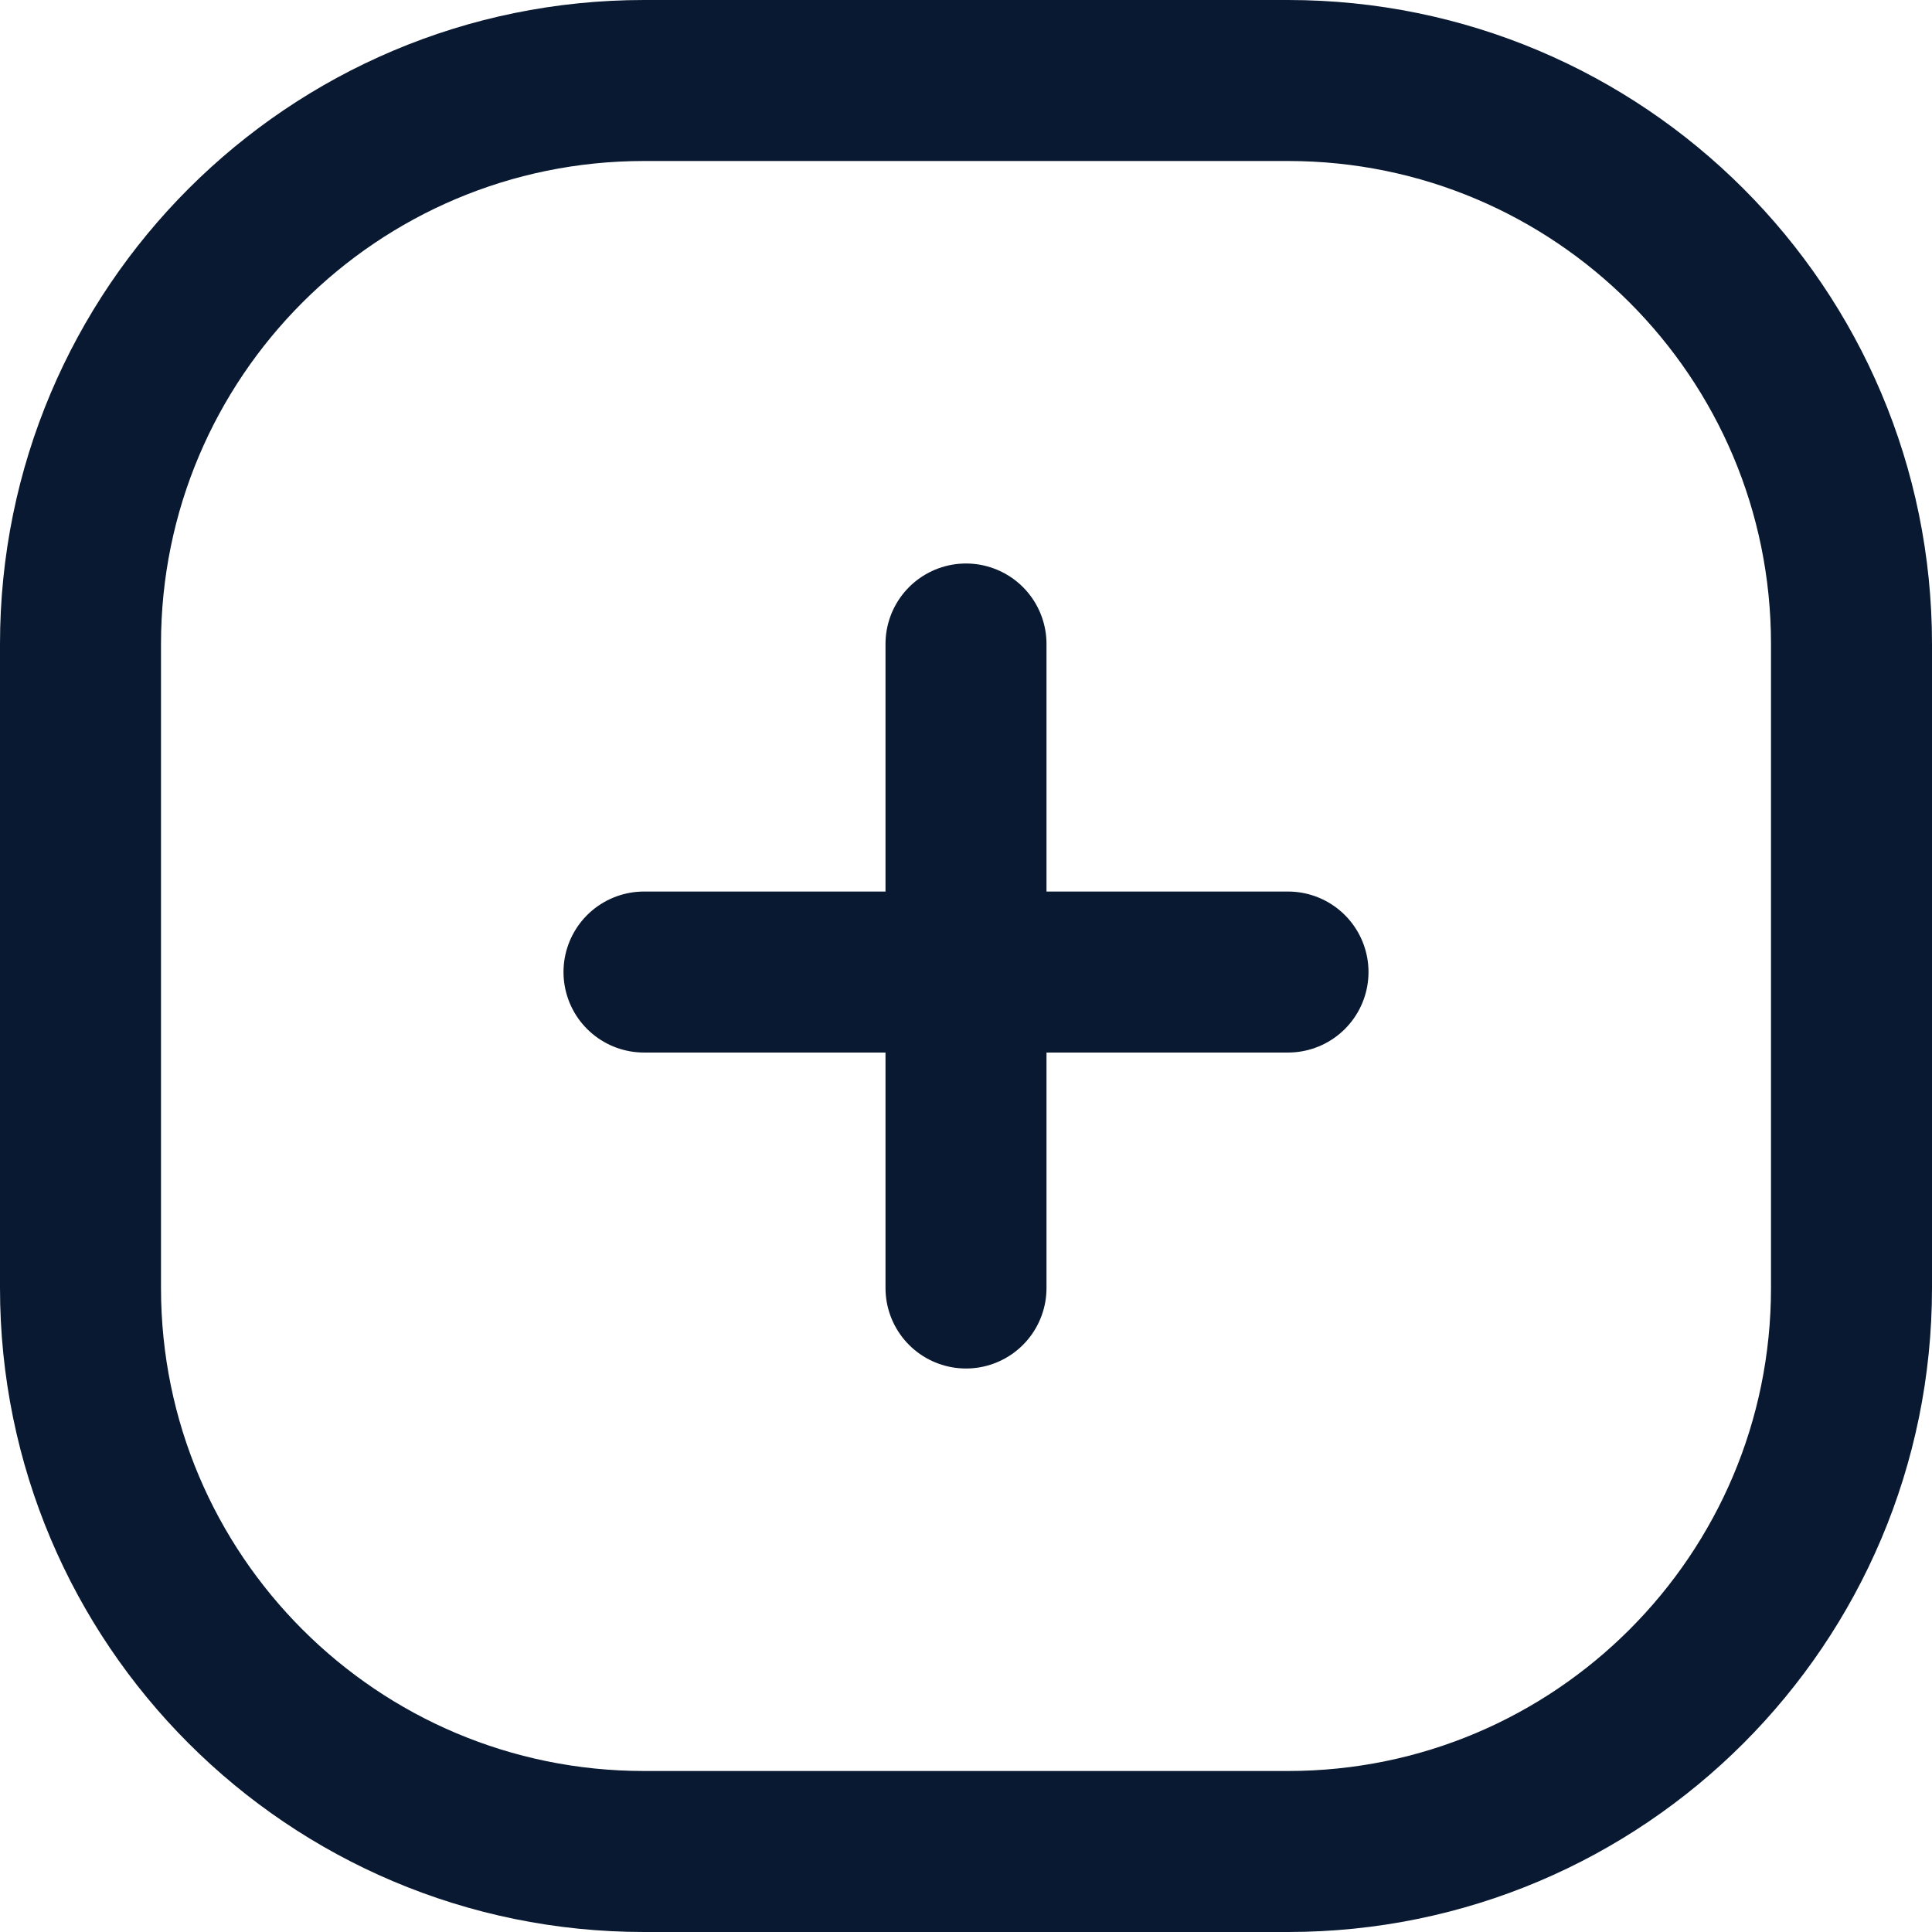
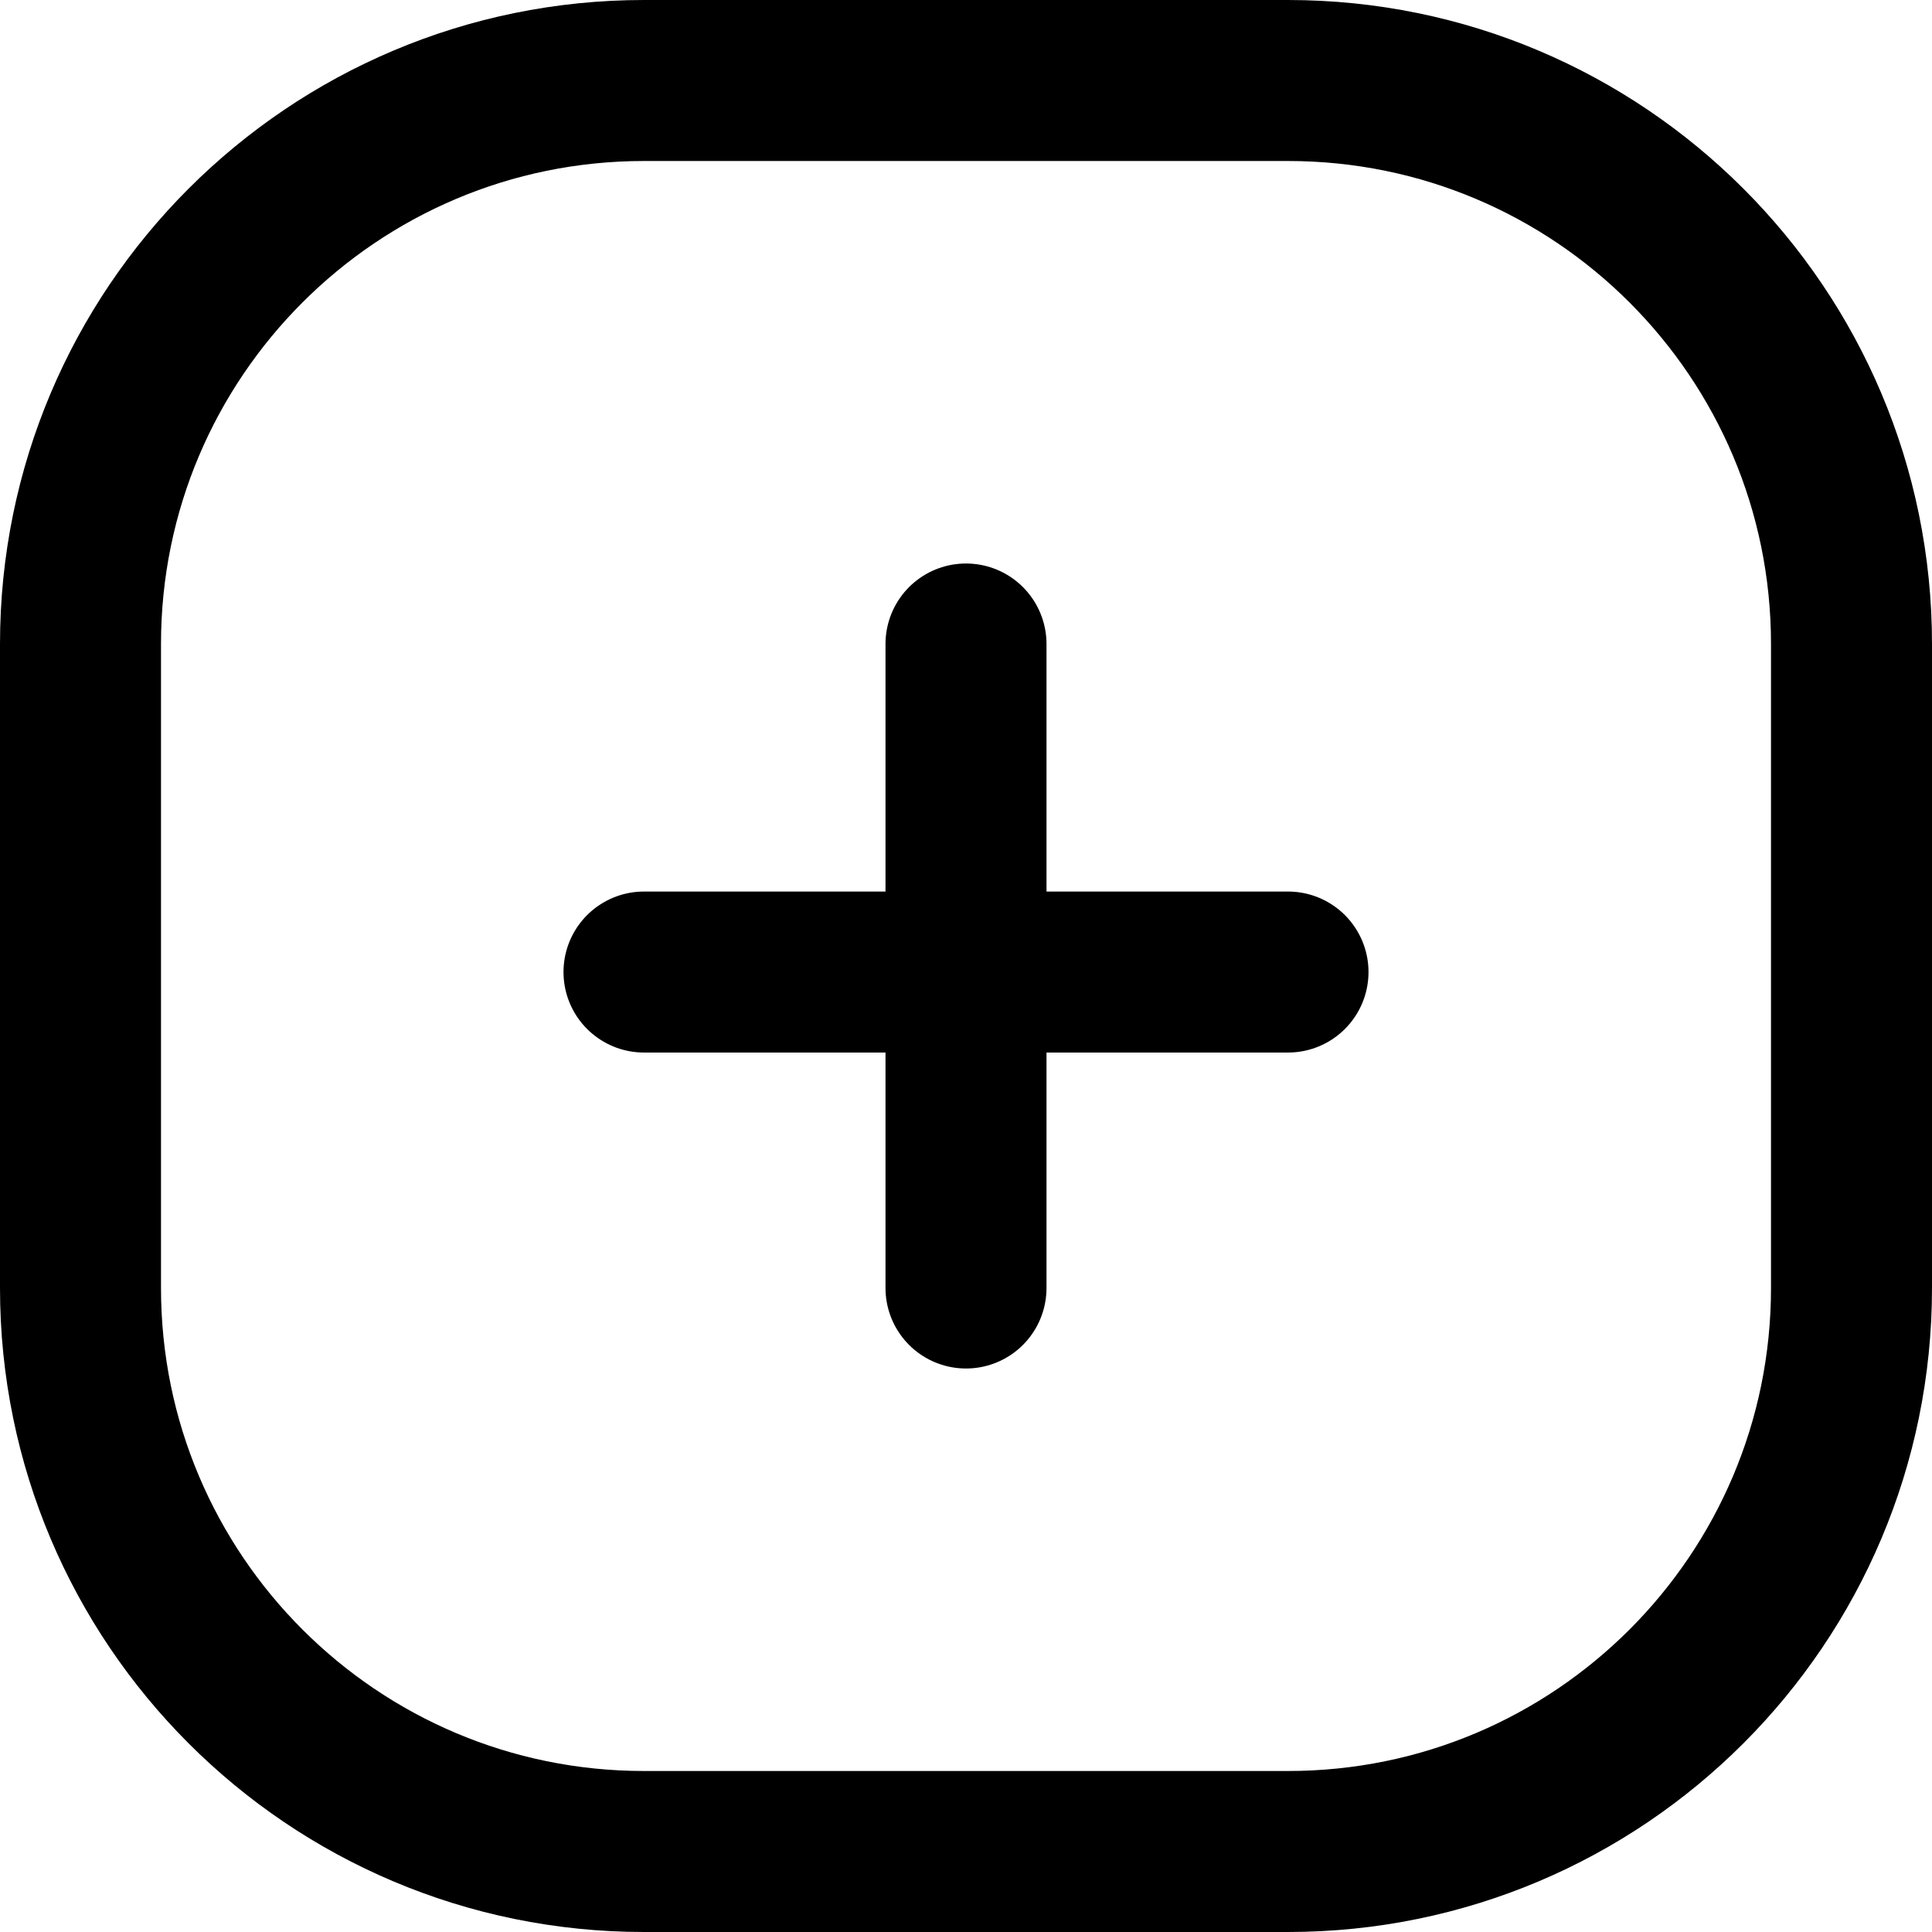
<svg xmlns="http://www.w3.org/2000/svg" width="24" height="24" viewBox="0 0 24 24" fill="none">
-   <rect x="1" y="1" width="22" height="22" rx="7" stroke="#091931" stroke-width="2" />
-   <path d="M12 8V16" stroke="#091931" stroke-width="2" stroke-linecap="round" />
-   <path d="M16 12.075L8 12.075" stroke="#091931" stroke-width="2" stroke-linecap="round" />
+   <rect x="1" y="1" width="22" height="22" rx="7" stroke="currentColor" stroke-width="2" />
+   <path d="M12 8V16" stroke="currentColor" stroke-width="2" stroke-linecap="round" />
+   <path d="M16 12.075L8 12.075" stroke="currentColor" stroke-width="2" stroke-linecap="round" />
</svg>
